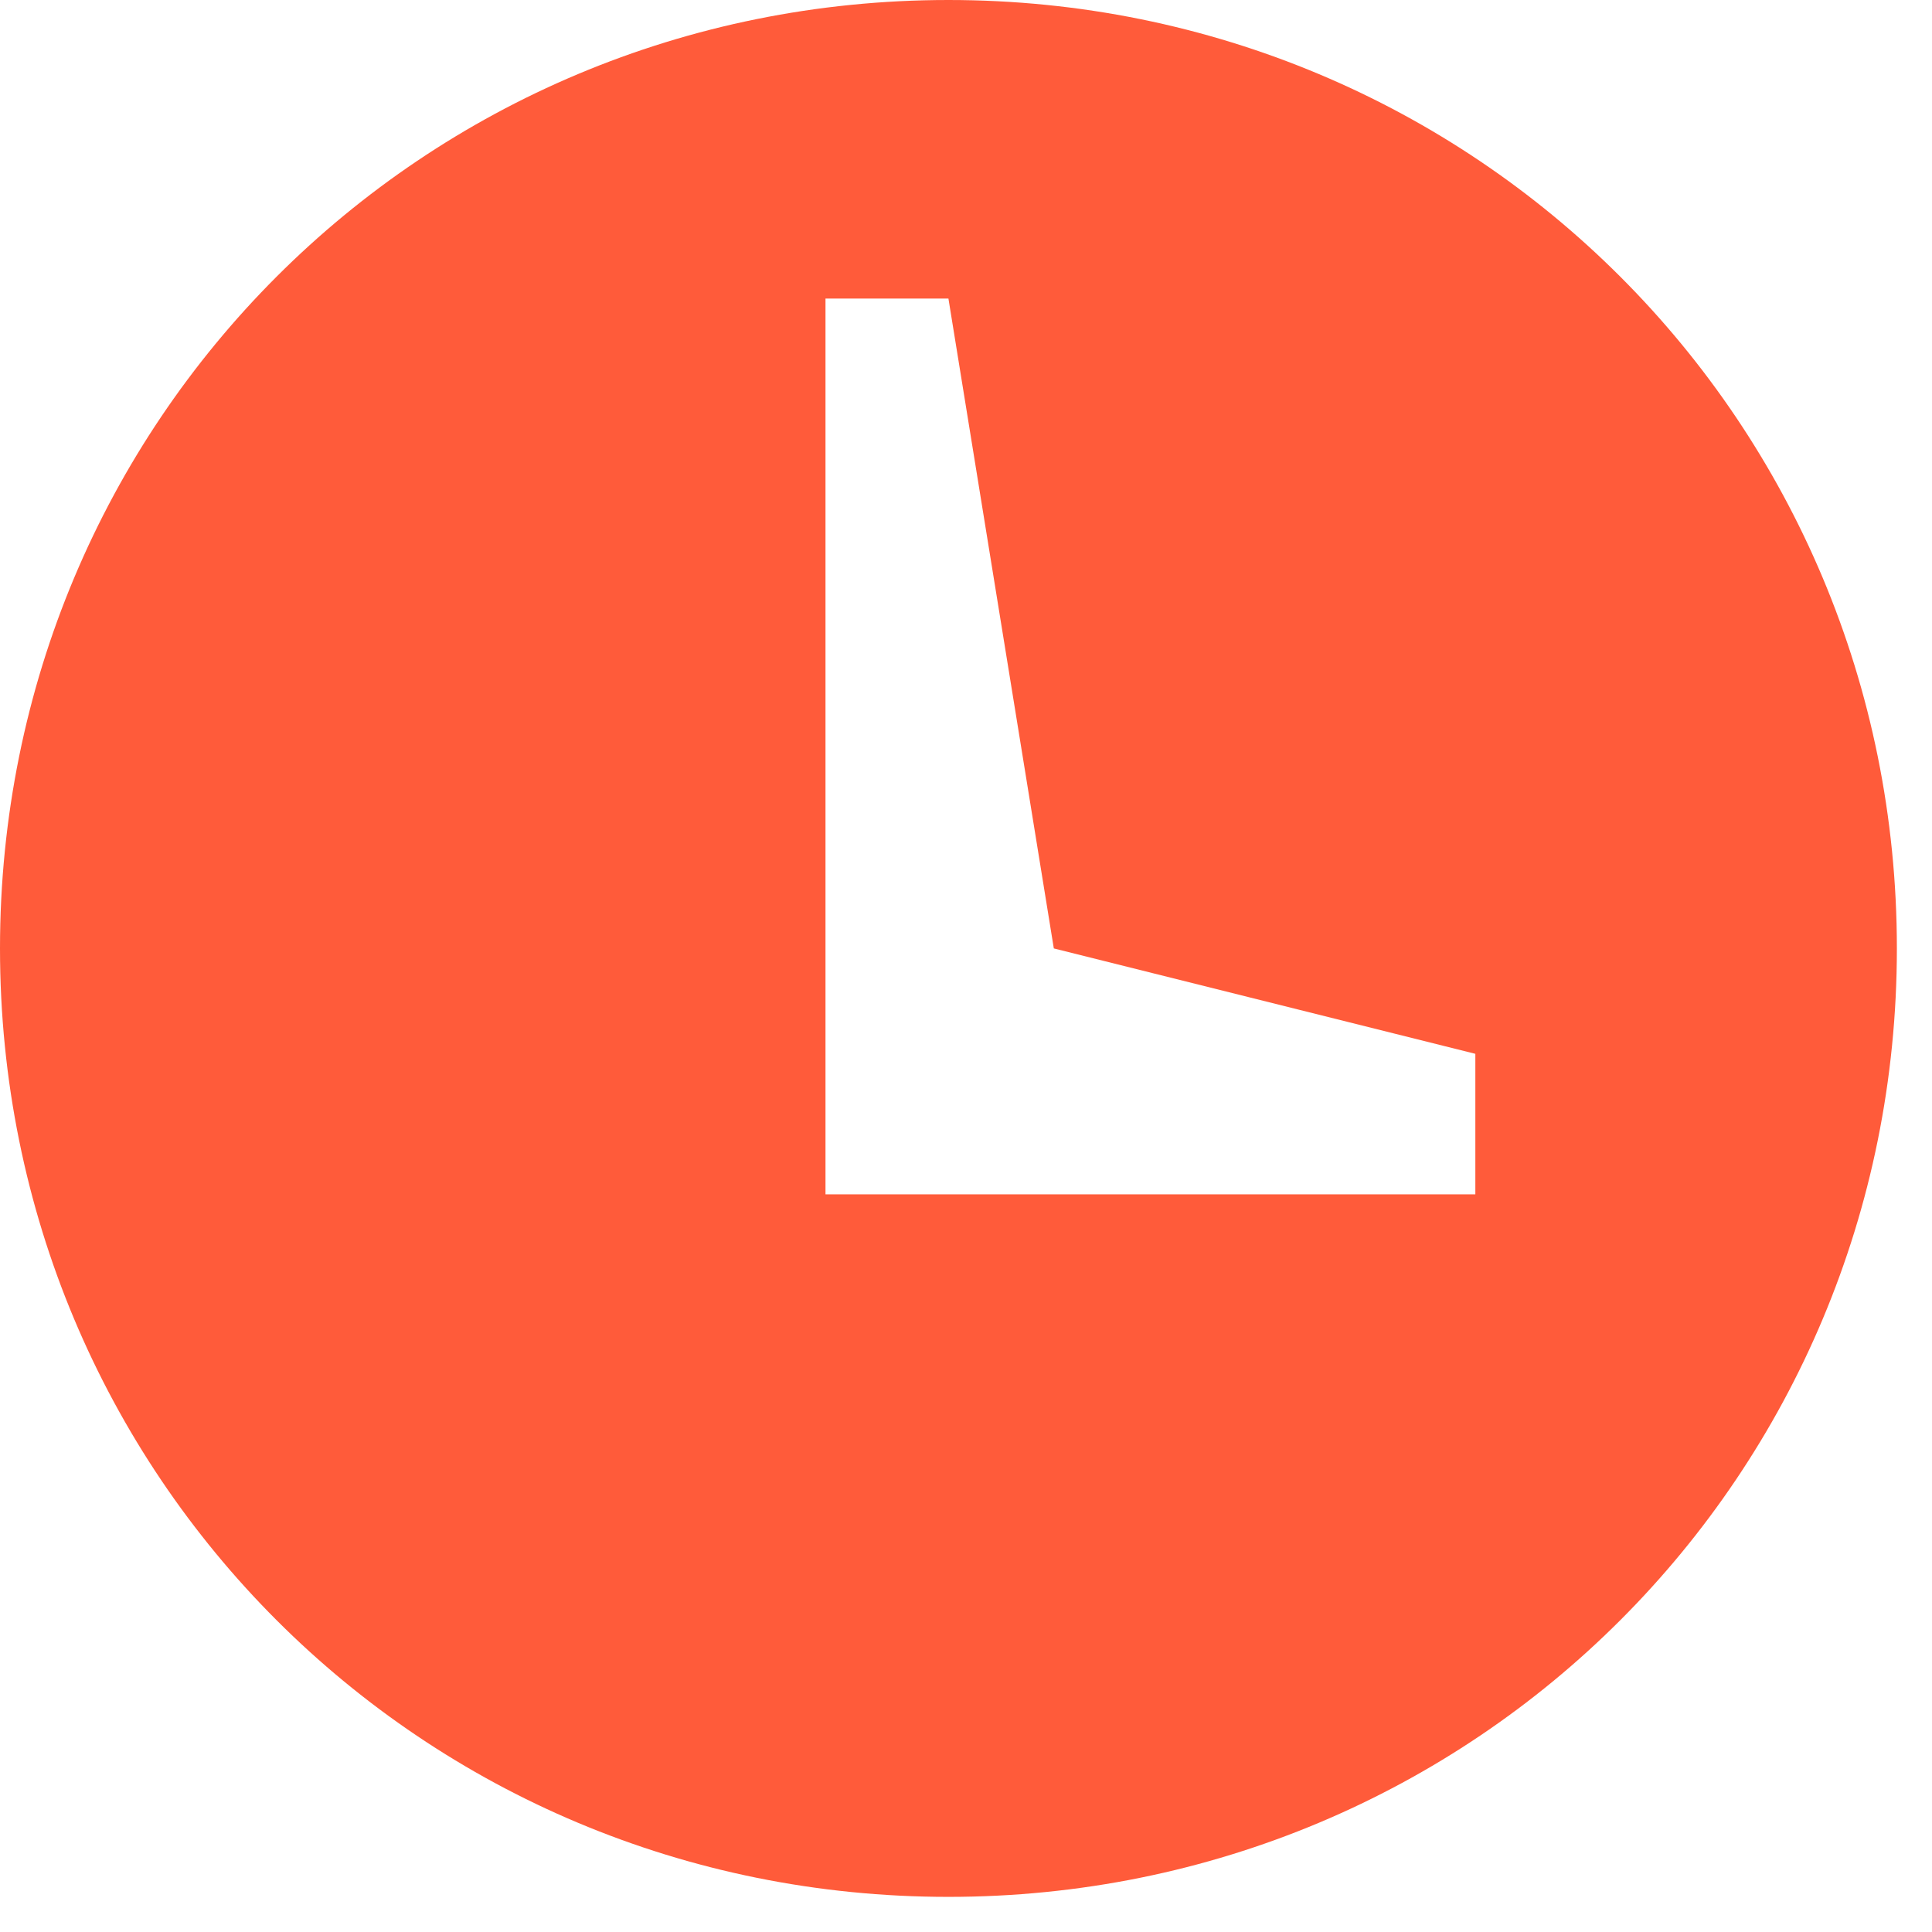
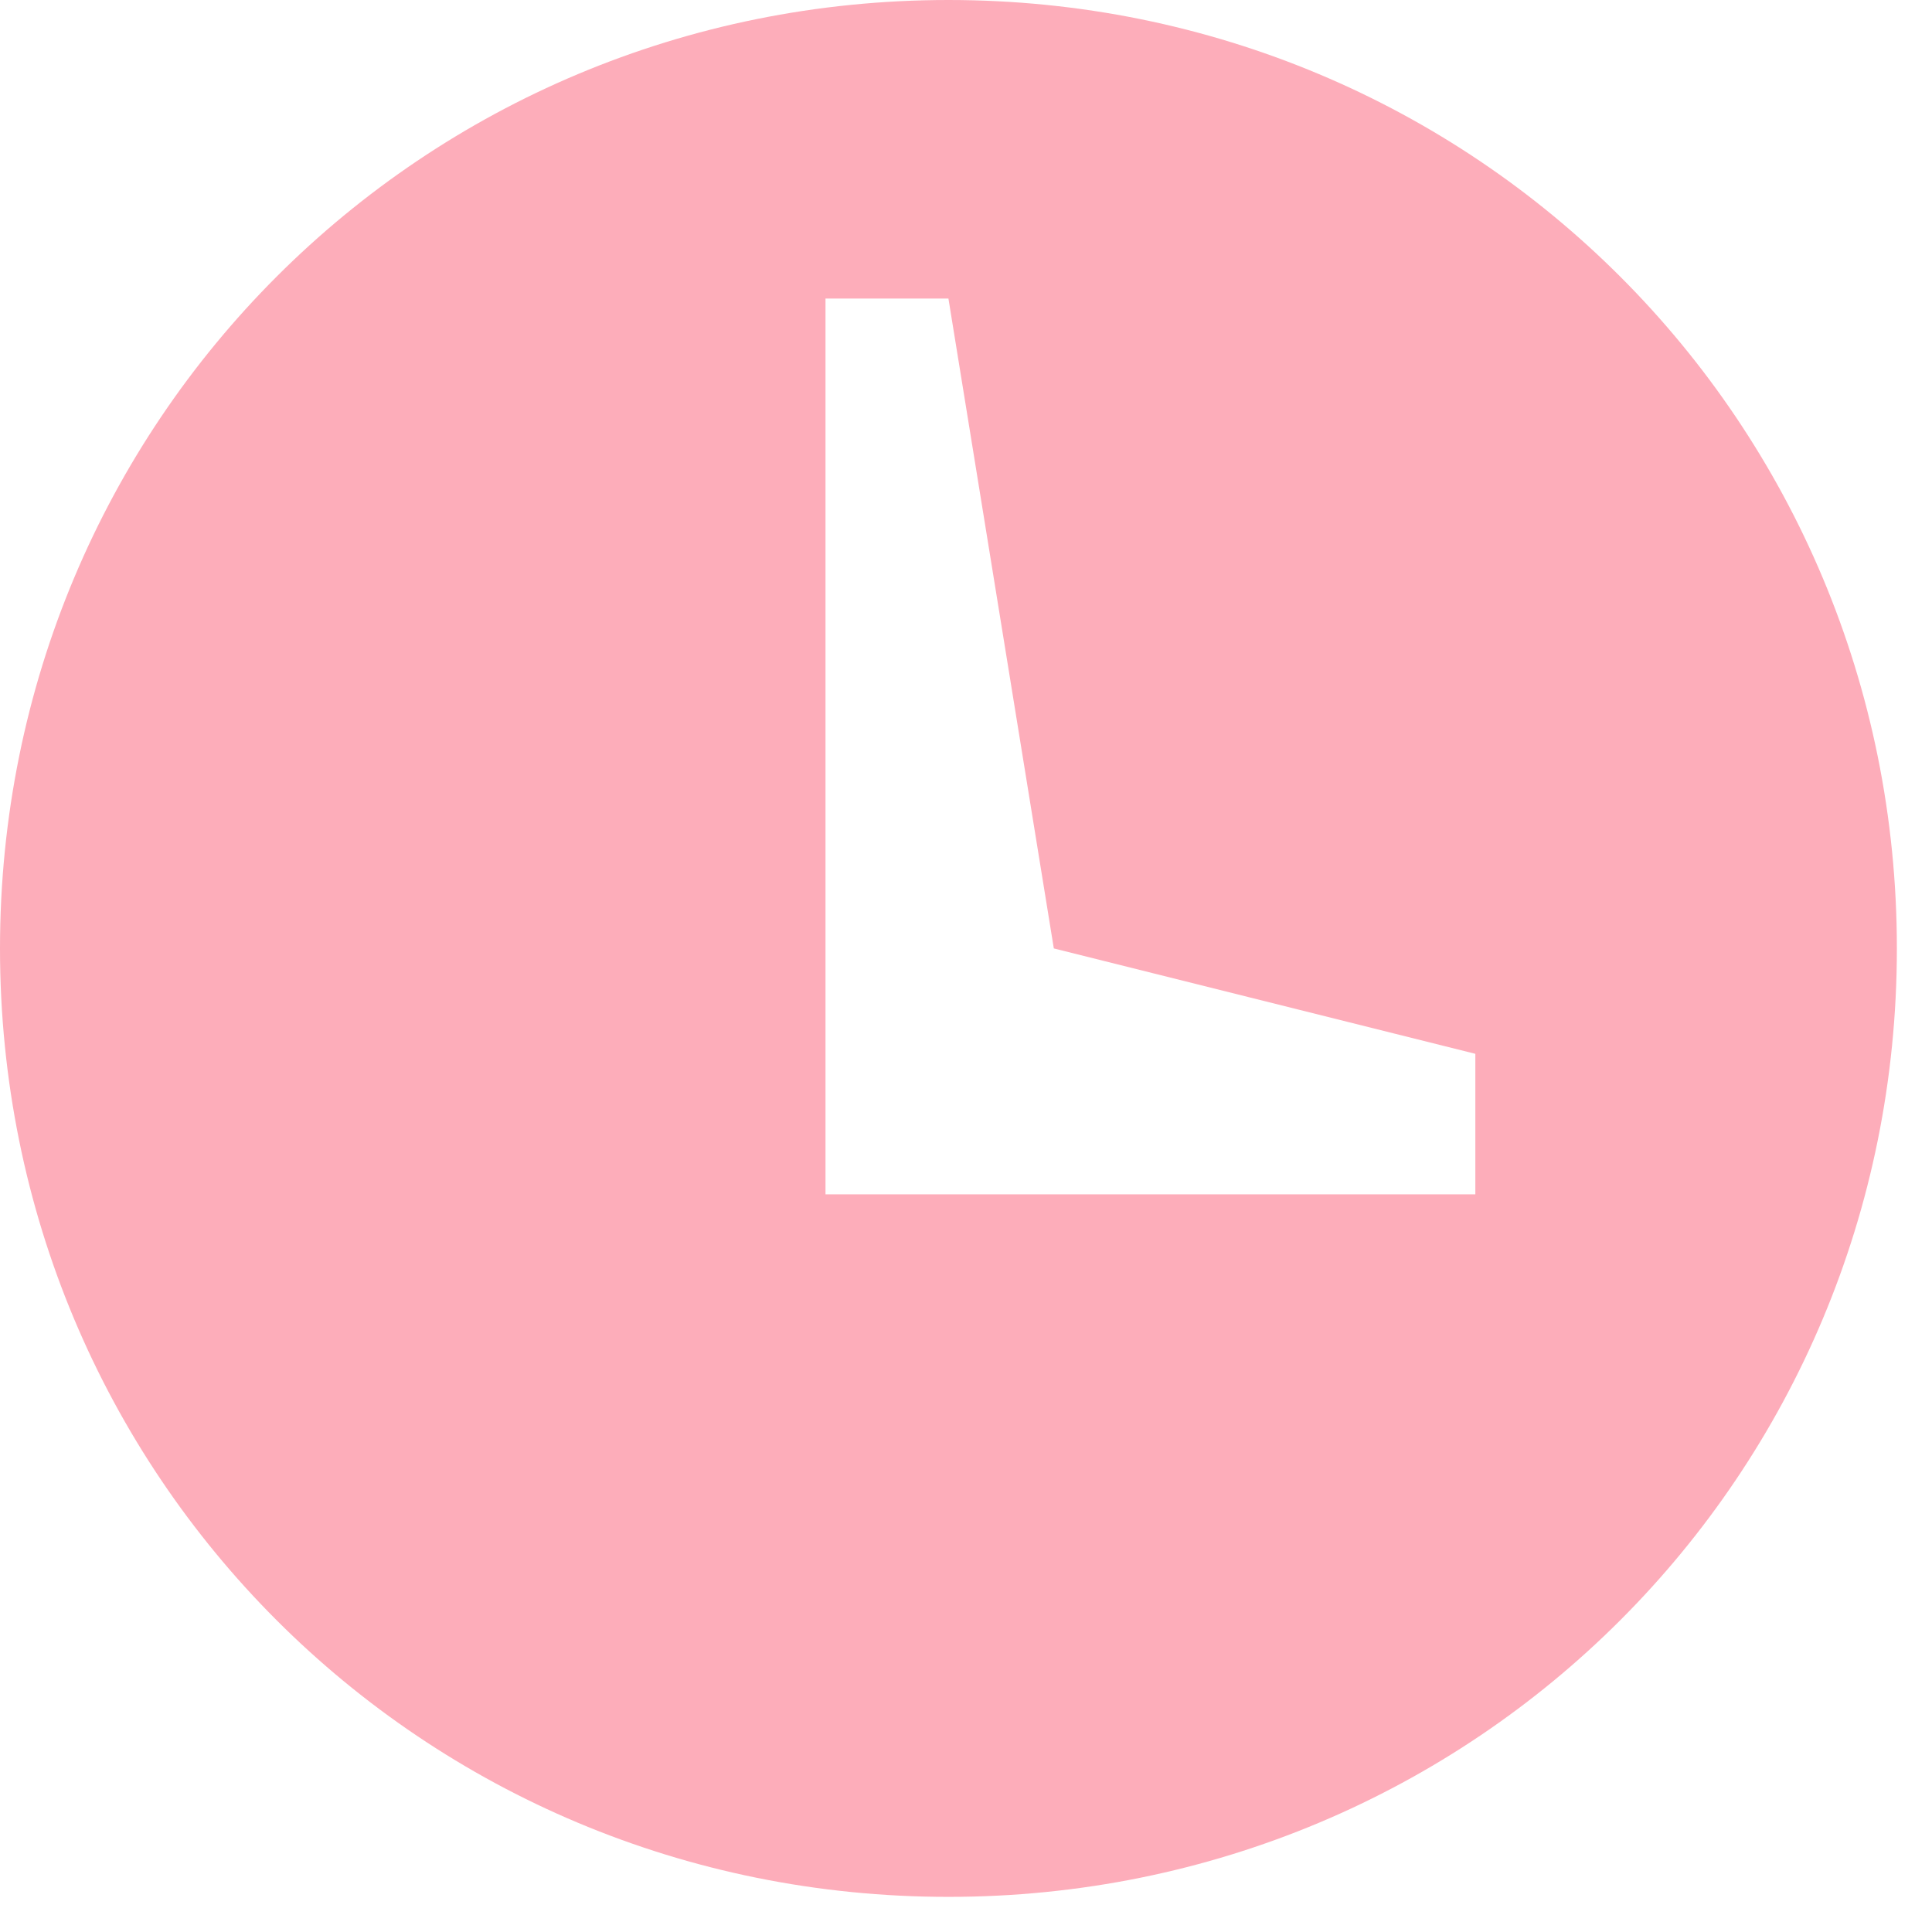
<svg xmlns="http://www.w3.org/2000/svg" width="11" height="11">
-   <path fill="#FF5B3A" d="M5.4 0c-3 0-5.4 2.4-5.4 5.4s2.4 5.4 5.4 5.4 5.4-2.4 5.4-5.4-2.4-5.4-5.4-5.4zm3 6.8h-3.7v-5.1h.7l.6 3.7 2.4.6v.8z" />
+   <path fill="#FDADBA" d="M5.4 0C2.4 0 0 2.4 0 5.4s2.4 5.4 5.4 5.4 5.4-2.4 5.4-5.4S8.4 0 5.4 0zm3 6.8H4.7V1.7h.7L6 5.4l2.4.6v.8z" />
</svg>
